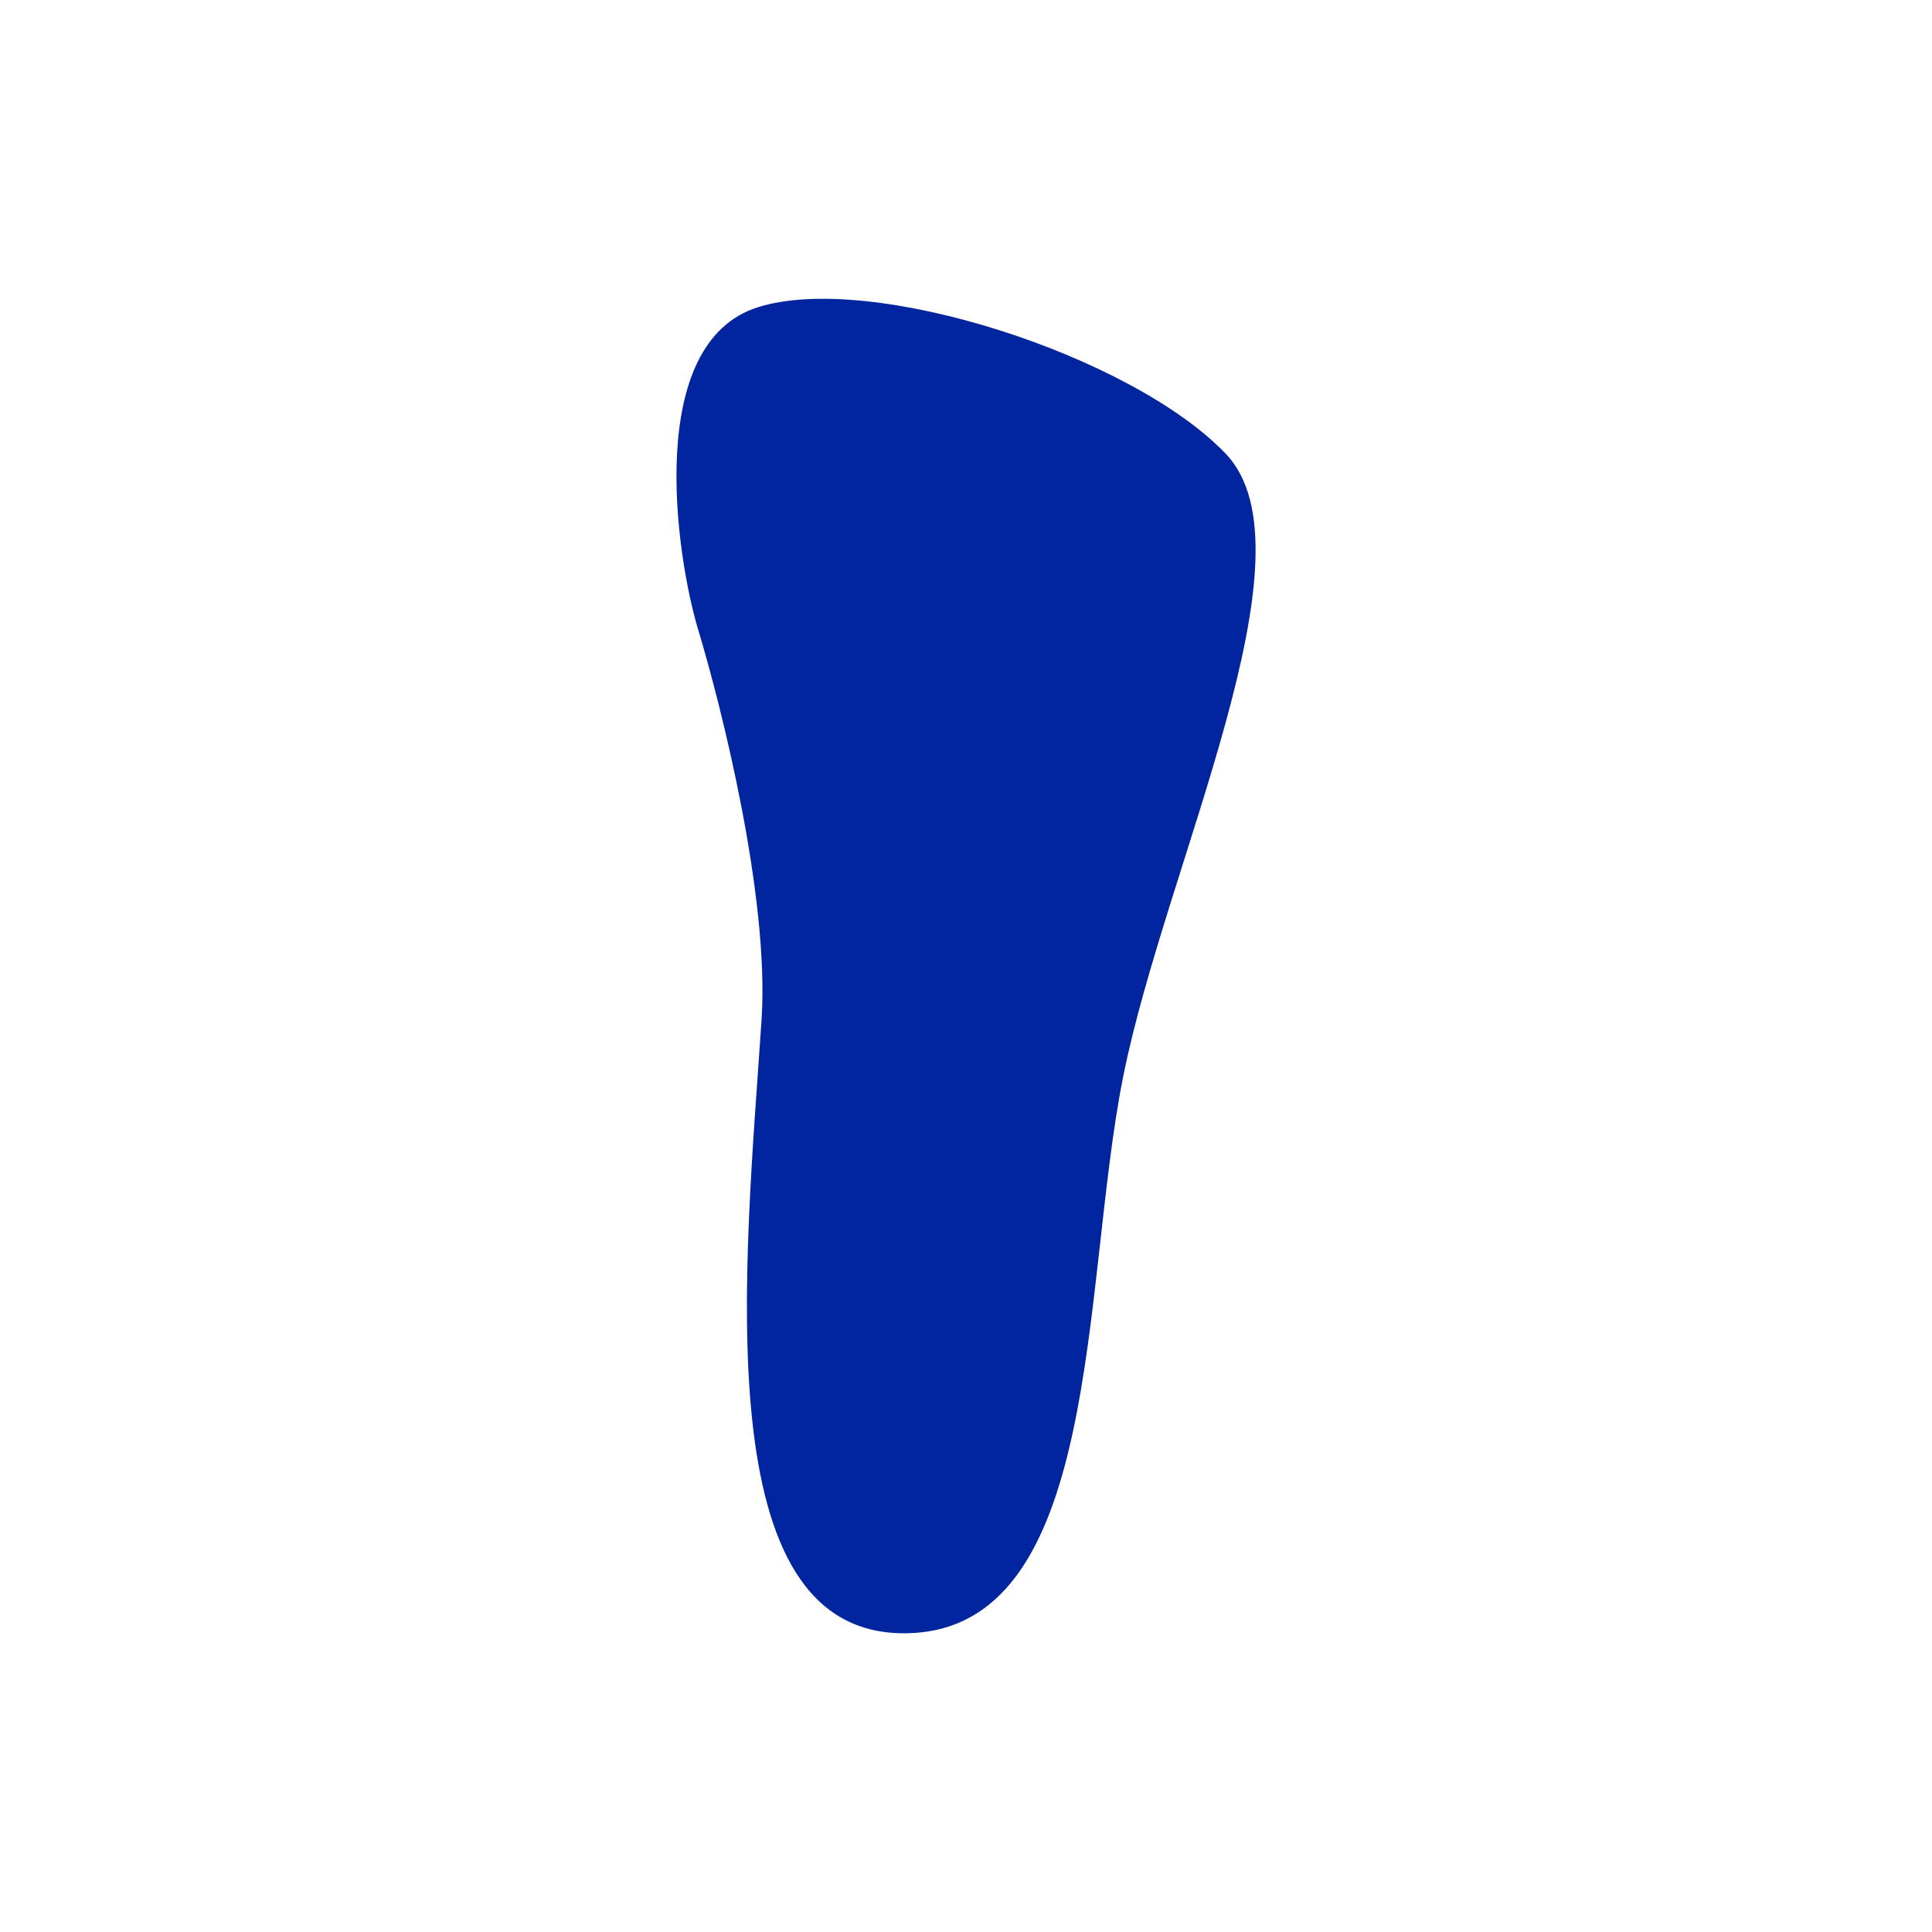
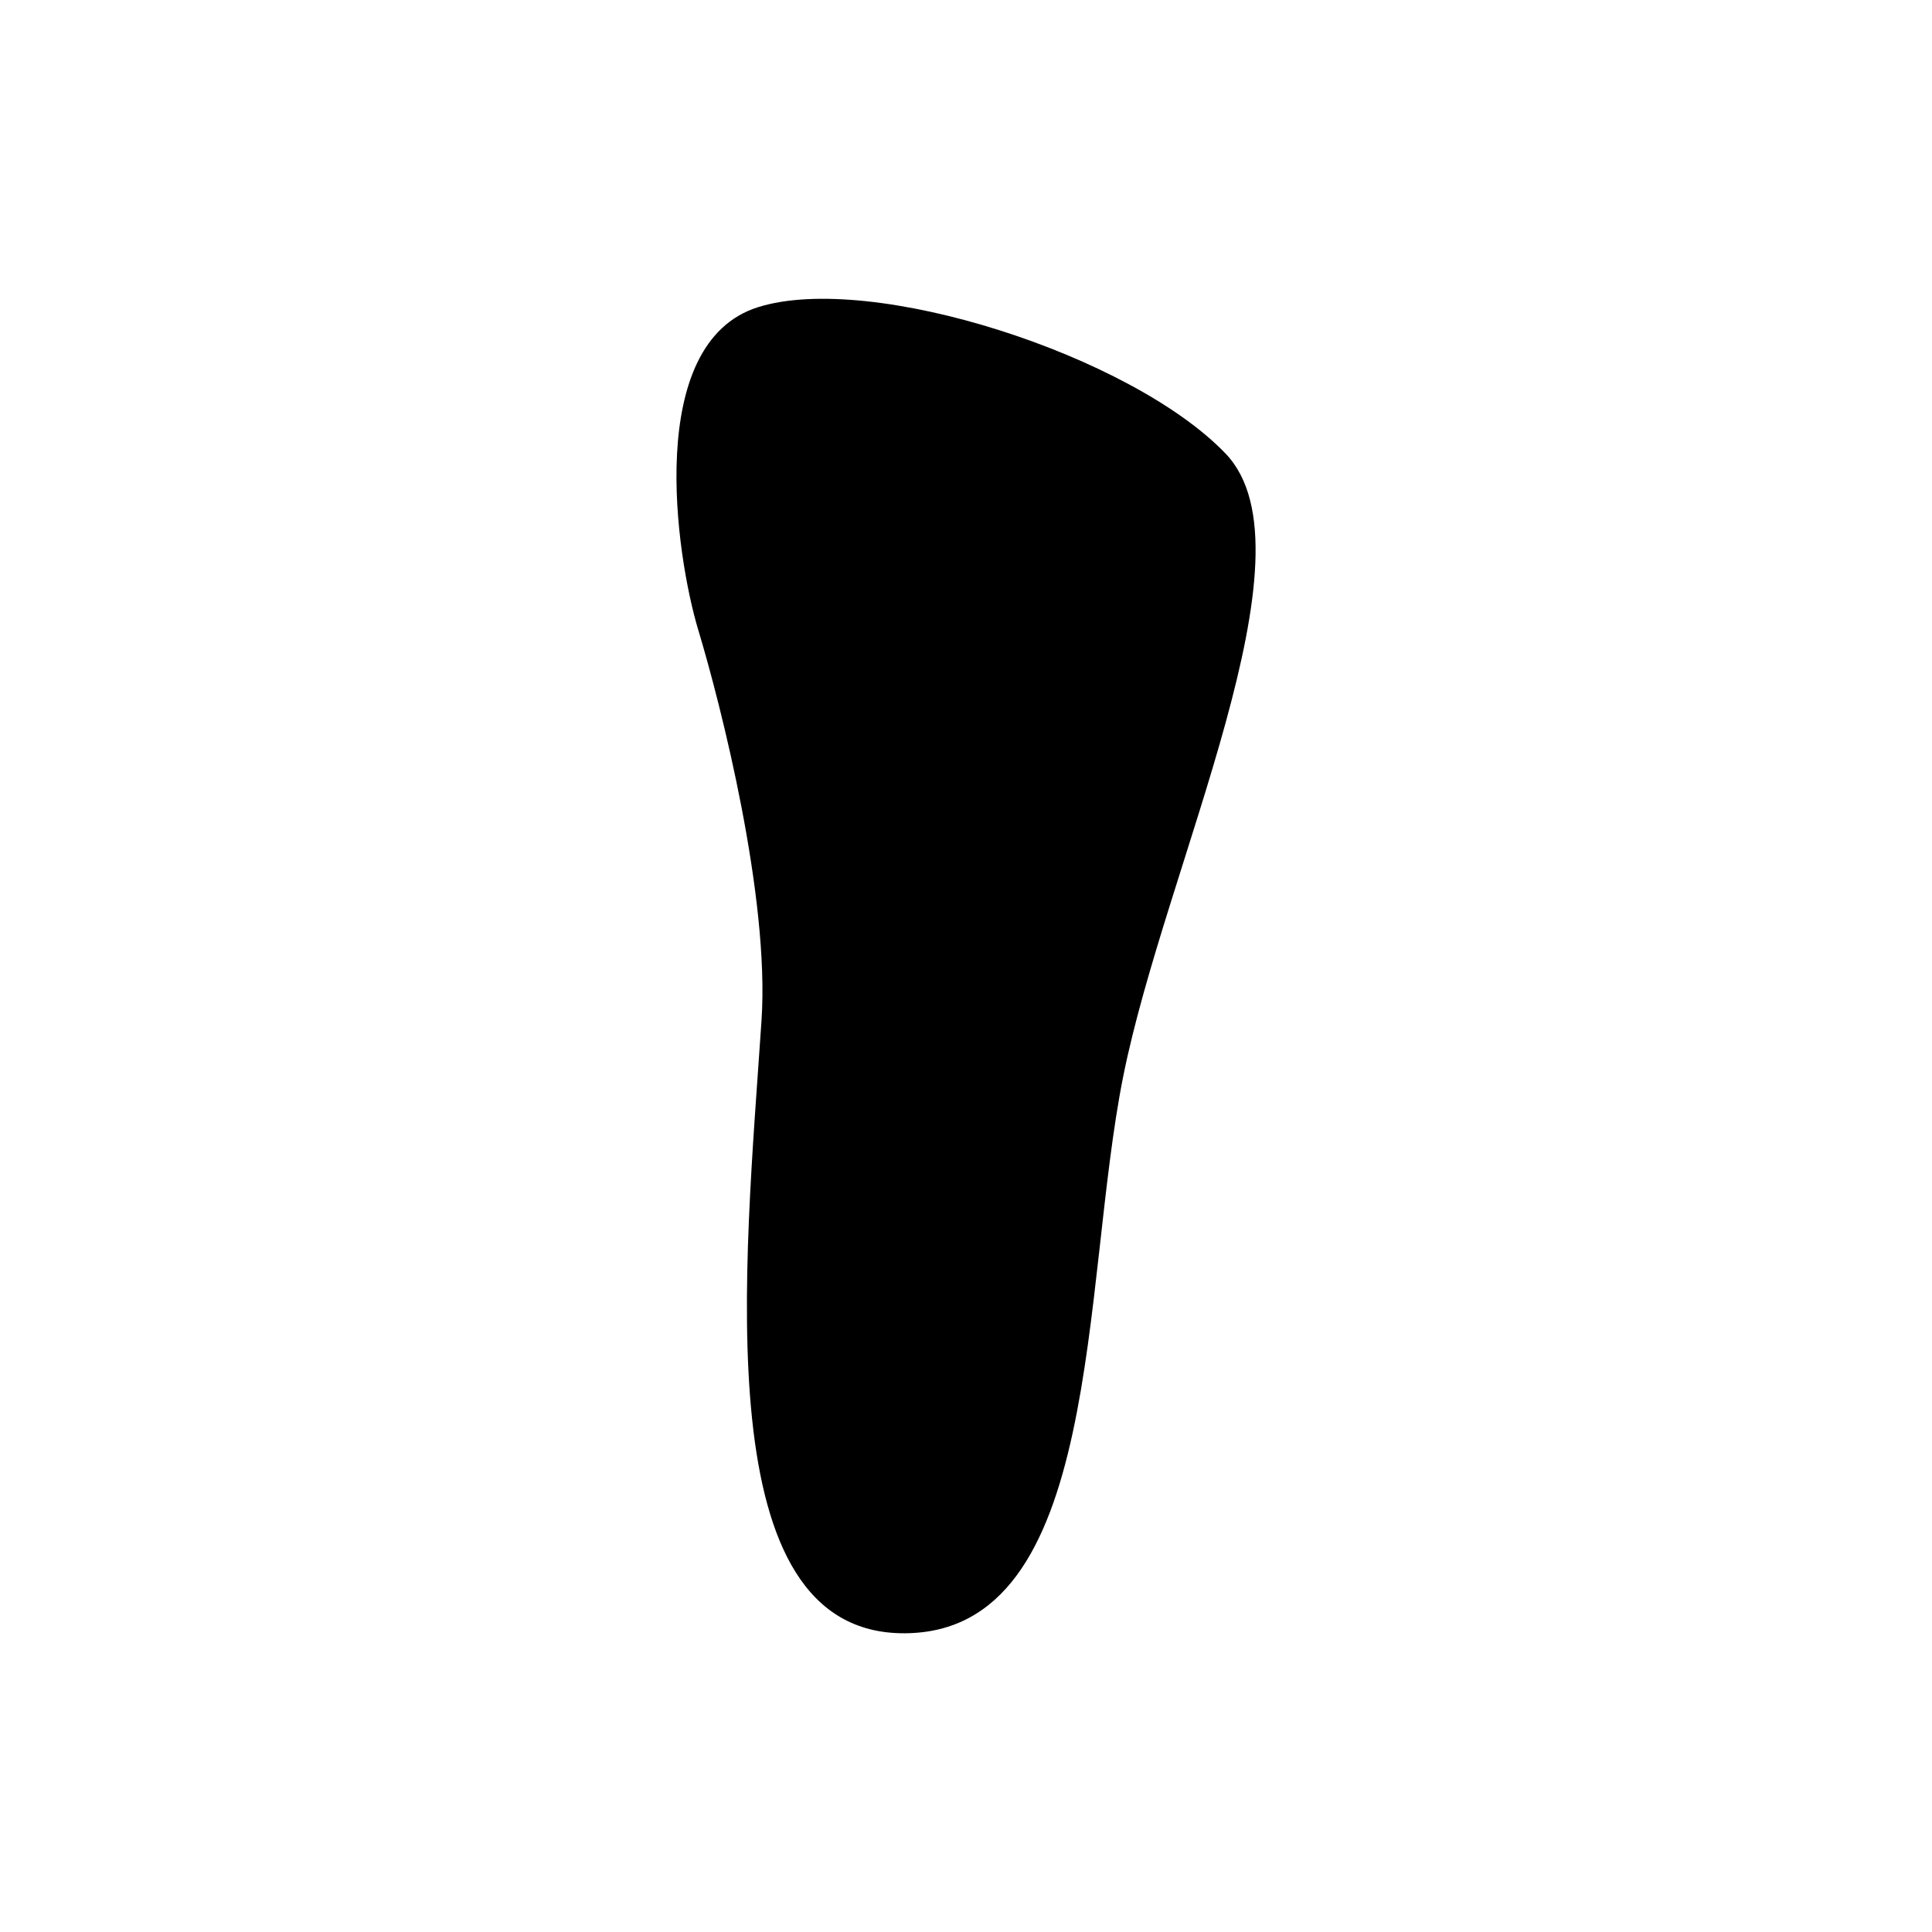
<svg xmlns="http://www.w3.org/2000/svg" width="100" height="100" viewBox="0 0 26.458 26.458" version="1.1" id="svg1">
  <defs id="defs1" />
  <g id="layer1">
-     <path style="fill:#00259f;fill-opacity:1;stroke:none;stroke-width:0.956;stroke-linecap:butt;stroke-linejoin:miter;stroke-dasharray:none;stroke-opacity:1" d="m 10.38,4.207 c 1.556,-0.49 5.119,0.66 6.406,2.007 1.287,1.348 -0.823,5.633 -1.403,8.522 -0.58,2.889 -0.275,7.617 -2.993,7.631 -2.733,0.015 -2.186,-5.027 -1.961,-8.397 C 10.541,12.284 9.873,9.657 9.563,8.629 9.253,7.601 8.824,4.697 10.38,4.207 Z" id="path1" />
+     <path style="fill-opacity:1;stroke:none;stroke-width:0.956;stroke-linecap:butt;stroke-linejoin:miter;stroke-dasharray:none;stroke-opacity:1" d="m 10.38,4.207 c 1.556,-0.49 5.119,0.66 6.406,2.007 1.287,1.348 -0.823,5.633 -1.403,8.522 -0.58,2.889 -0.275,7.617 -2.993,7.631 -2.733,0.015 -2.186,-5.027 -1.961,-8.397 C 10.541,12.284 9.873,9.657 9.563,8.629 9.253,7.601 8.824,4.697 10.38,4.207 Z" id="path1" />
  </g>
</svg>
